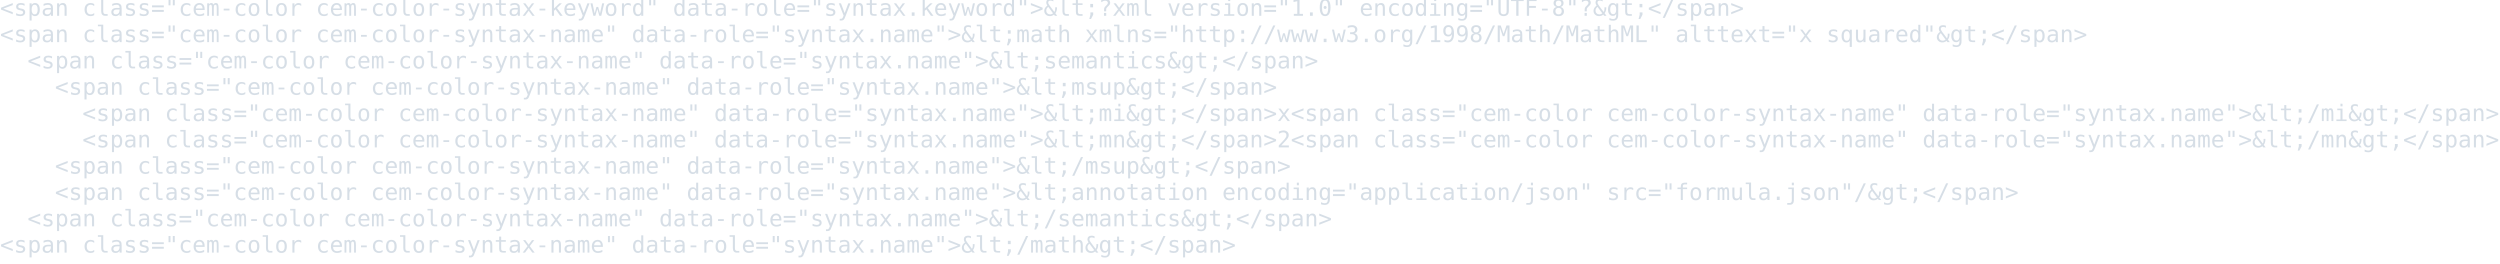
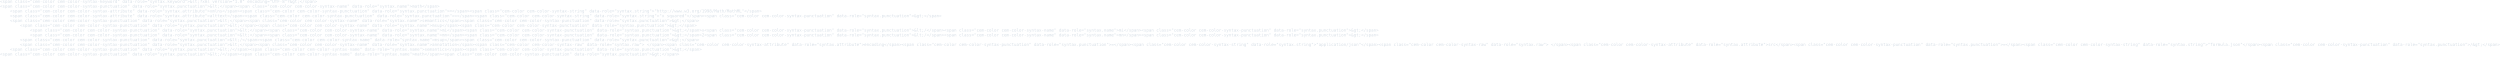
- <svg xmlns="http://www.w3.org/2000/svg" role="img" aria-labelledby="title desc" width="1425" height="150" viewBox="0 0 1425 150" xml:space="preserve">
+ <svg xmlns="http://www.w3.org/2000/svg" role="img" aria-labelledby="title desc" width="7835" height="180" viewBox="0 0 7835 180" xml:space="preserve">
  <text x="0" y="0" fill="rgb(214, 222, 230)" font-family="ui-monospace, SFMono-Regular, Menlo, Consolas, monospace" font-size="13px" font-style="normal" font-weight="400" letter-spacing="normal" dominant-baseline="text-before-edge" xml:space="preserve">&lt;span class="cem-color cem-color-syntax-keyword" data-role="syntax.keyword"&gt;&amp;lt;?xml version="1.0" encoding="UTF-8"?&amp;gt;&lt;/span&gt;</text>
-   <text x="0" y="15" fill="rgb(214, 222, 230)" font-family="ui-monospace, SFMono-Regular, Menlo, Consolas, monospace" font-size="13px" font-style="normal" font-weight="400" letter-spacing="normal" dominant-baseline="text-before-edge" xml:space="preserve">&lt;span class="cem-color cem-color-syntax-name" data-role="syntax.name"&gt;&amp;lt;math xmlns="http://www.w3.org/1998/Math/MathML" alttext="x squared"&amp;gt;&lt;/span&gt;</text>
-   <text x="0" y="30" fill="rgb(214, 222, 230)" font-family="ui-monospace, SFMono-Regular, Menlo, Consolas, monospace" font-size="13px" font-style="normal" font-weight="400" letter-spacing="normal" dominant-baseline="text-before-edge" xml:space="preserve">  &lt;span class="cem-color cem-color-syntax-name" data-role="syntax.name"&gt;&amp;lt;semantics&amp;gt;&lt;/span&gt;</text>
-   <text x="0" y="45" fill="rgb(214, 222, 230)" font-family="ui-monospace, SFMono-Regular, Menlo, Consolas, monospace" font-size="13px" font-style="normal" font-weight="400" letter-spacing="normal" dominant-baseline="text-before-edge" xml:space="preserve">    &lt;span class="cem-color cem-color-syntax-name" data-role="syntax.name"&gt;&amp;lt;msup&amp;gt;&lt;/span&gt;</text>
-   <text x="0" y="60" fill="rgb(214, 222, 230)" font-family="ui-monospace, SFMono-Regular, Menlo, Consolas, monospace" font-size="13px" font-style="normal" font-weight="400" letter-spacing="normal" dominant-baseline="text-before-edge" xml:space="preserve">      &lt;span class="cem-color cem-color-syntax-name" data-role="syntax.name"&gt;&amp;lt;mi&amp;gt;&lt;/span&gt;x&lt;span class="cem-color cem-color-syntax-name" data-role="syntax.name"&gt;&amp;lt;/mi&amp;gt;&lt;/span&gt;</text>
-   <text x="0" y="75" fill="rgb(214, 222, 230)" font-family="ui-monospace, SFMono-Regular, Menlo, Consolas, monospace" font-size="13px" font-style="normal" font-weight="400" letter-spacing="normal" dominant-baseline="text-before-edge" xml:space="preserve">      &lt;span class="cem-color cem-color-syntax-name" data-role="syntax.name"&gt;&amp;lt;mn&amp;gt;&lt;/span&gt;2&lt;span class="cem-color cem-color-syntax-name" data-role="syntax.name"&gt;&amp;lt;/mn&amp;gt;&lt;/span&gt;</text>
-   <text x="0" y="90" fill="rgb(214, 222, 230)" font-family="ui-monospace, SFMono-Regular, Menlo, Consolas, monospace" font-size="13px" font-style="normal" font-weight="400" letter-spacing="normal" dominant-baseline="text-before-edge" xml:space="preserve">    &lt;span class="cem-color cem-color-syntax-name" data-role="syntax.name"&gt;&amp;lt;/msup&amp;gt;&lt;/span&gt;</text>
-   <text x="0" y="105" fill="rgb(214, 222, 230)" font-family="ui-monospace, SFMono-Regular, Menlo, Consolas, monospace" font-size="13px" font-style="normal" font-weight="400" letter-spacing="normal" dominant-baseline="text-before-edge" xml:space="preserve">    &lt;span class="cem-color cem-color-syntax-name" data-role="syntax.name"&gt;&amp;lt;annotation encoding="application/json" src="formula.json"/&amp;gt;&lt;/span&gt;</text>
-   <text x="0" y="120" fill="rgb(214, 222, 230)" font-family="ui-monospace, SFMono-Regular, Menlo, Consolas, monospace" font-size="13px" font-style="normal" font-weight="400" letter-spacing="normal" dominant-baseline="text-before-edge" xml:space="preserve">  &lt;span class="cem-color cem-color-syntax-name" data-role="syntax.name"&gt;&amp;lt;/semantics&amp;gt;&lt;/span&gt;</text>
-   <text x="0" y="135" fill="rgb(214, 222, 230)" font-family="ui-monospace, SFMono-Regular, Menlo, Consolas, monospace" font-size="13px" font-style="normal" font-weight="400" letter-spacing="normal" dominant-baseline="text-before-edge" xml:space="preserve">&lt;span class="cem-color cem-color-syntax-name" data-role="syntax.name"&gt;&amp;lt;/math&amp;gt;&lt;/span&gt;</text>
+   <text x="0" y="15" fill="rgb(214, 222, 230)" font-family="ui-monospace, SFMono-Regular, Menlo, Consolas, monospace" font-size="13px" font-style="normal" font-weight="400" letter-spacing="normal" dominant-baseline="text-before-edge" xml:space="preserve">&lt;span class="cem-color cem-color-syntax-punctuation" data-role="syntax.punctuation"&gt;&amp;lt;&lt;/span&gt;&lt;span class="cem-color cem-color-syntax-name" data-role="syntax.name"&gt;math&lt;/span&gt;</text>
+   <text x="0" y="30" fill="rgb(214, 222, 230)" font-family="ui-monospace, SFMono-Regular, Menlo, Consolas, monospace" font-size="13px" font-style="normal" font-weight="400" letter-spacing="normal" dominant-baseline="text-before-edge" xml:space="preserve">    &lt;span class="cem-color cem-color-syntax-attribute" data-role="syntax.attribute"&gt;xmlns&lt;/span&gt;&lt;span class="cem-color cem-color-syntax-punctuation" data-role="syntax.punctuation"&gt;=&lt;/span&gt;&lt;span class="cem-color cem-color-syntax-string" data-role="syntax.string"&gt;"http://www.w3.org/1998/Math/MathML"&lt;/span&gt;</text>
+   <text x="0" y="45" fill="rgb(214, 222, 230)" font-family="ui-monospace, SFMono-Regular, Menlo, Consolas, monospace" font-size="13px" font-style="normal" font-weight="400" letter-spacing="normal" dominant-baseline="text-before-edge" xml:space="preserve">    &lt;span class="cem-color cem-color-syntax-attribute" data-role="syntax.attribute"&gt;alttext&lt;/span&gt;&lt;span class="cem-color cem-color-syntax-punctuation" data-role="syntax.punctuation"&gt;=&lt;/span&gt;&lt;span class="cem-color cem-color-syntax-string" data-role="syntax.string"&gt;"x squared"&lt;/span&gt;&lt;span class="cem-color cem-color-syntax-punctuation" data-role="syntax.punctuation"&gt;&amp;gt;&lt;/span&gt;</text>
+   <text x="0" y="60" fill="rgb(214, 222, 230)" font-family="ui-monospace, SFMono-Regular, Menlo, Consolas, monospace" font-size="13px" font-style="normal" font-weight="400" letter-spacing="normal" dominant-baseline="text-before-edge" xml:space="preserve">    &lt;span class="cem-color cem-color-syntax-punctuation" data-role="syntax.punctuation"&gt;&amp;lt;&lt;/span&gt;&lt;span class="cem-color cem-color-syntax-name" data-role="syntax.name"&gt;semantics&lt;/span&gt;&lt;span class="cem-color cem-color-syntax-punctuation" data-role="syntax.punctuation"&gt;&amp;gt;&lt;/span&gt;</text>
+   <text x="0" y="75" fill="rgb(214, 222, 230)" font-family="ui-monospace, SFMono-Regular, Menlo, Consolas, monospace" font-size="13px" font-style="normal" font-weight="400" letter-spacing="normal" dominant-baseline="text-before-edge" xml:space="preserve">        &lt;span class="cem-color cem-color-syntax-punctuation" data-role="syntax.punctuation"&gt;&amp;lt;&lt;/span&gt;&lt;span class="cem-color cem-color-syntax-name" data-role="syntax.name"&gt;msup&lt;/span&gt;&lt;span class="cem-color cem-color-syntax-punctuation" data-role="syntax.punctuation"&gt;&amp;gt;&lt;/span&gt;</text>
+   <text x="0" y="90" fill="rgb(214, 222, 230)" font-family="ui-monospace, SFMono-Regular, Menlo, Consolas, monospace" font-size="13px" font-style="normal" font-weight="400" letter-spacing="normal" dominant-baseline="text-before-edge" xml:space="preserve">            &lt;span class="cem-color cem-color-syntax-punctuation" data-role="syntax.punctuation"&gt;&amp;lt;&lt;/span&gt;&lt;span class="cem-color cem-color-syntax-name" data-role="syntax.name"&gt;mi&lt;/span&gt;&lt;span class="cem-color cem-color-syntax-punctuation" data-role="syntax.punctuation"&gt;&amp;gt;&lt;/span&gt;x&lt;span class="cem-color cem-color-syntax-punctuation" data-role="syntax.punctuation"&gt;&amp;lt;/&lt;/span&gt;&lt;span class="cem-color cem-color-syntax-name" data-role="syntax.name"&gt;mi&lt;/span&gt;&lt;span class="cem-color cem-color-syntax-punctuation" data-role="syntax.punctuation"&gt;&amp;gt;&lt;/span&gt;</text>
+   <text x="0" y="105" fill="rgb(214, 222, 230)" font-family="ui-monospace, SFMono-Regular, Menlo, Consolas, monospace" font-size="13px" font-style="normal" font-weight="400" letter-spacing="normal" dominant-baseline="text-before-edge" xml:space="preserve">            &lt;span class="cem-color cem-color-syntax-punctuation" data-role="syntax.punctuation"&gt;&amp;lt;&lt;/span&gt;&lt;span class="cem-color cem-color-syntax-name" data-role="syntax.name"&gt;mn&lt;/span&gt;&lt;span class="cem-color cem-color-syntax-punctuation" data-role="syntax.punctuation"&gt;&amp;gt;&lt;/span&gt;2&lt;span class="cem-color cem-color-syntax-punctuation" data-role="syntax.punctuation"&gt;&amp;lt;/&lt;/span&gt;&lt;span class="cem-color cem-color-syntax-name" data-role="syntax.name"&gt;mn&lt;/span&gt;&lt;span class="cem-color cem-color-syntax-punctuation" data-role="syntax.punctuation"&gt;&amp;gt;&lt;/span&gt;</text>
+   <text x="0" y="120" fill="rgb(214, 222, 230)" font-family="ui-monospace, SFMono-Regular, Menlo, Consolas, monospace" font-size="13px" font-style="normal" font-weight="400" letter-spacing="normal" dominant-baseline="text-before-edge" xml:space="preserve">        &lt;span class="cem-color cem-color-syntax-punctuation" data-role="syntax.punctuation"&gt;&amp;lt;/&lt;/span&gt;&lt;span class="cem-color cem-color-syntax-name" data-role="syntax.name"&gt;msup&lt;/span&gt;&lt;span class="cem-color cem-color-syntax-punctuation" data-role="syntax.punctuation"&gt;&amp;gt;&lt;/span&gt;</text>
+   <text x="0" y="135" fill="rgb(214, 222, 230)" font-family="ui-monospace, SFMono-Regular, Menlo, Consolas, monospace" font-size="13px" font-style="normal" font-weight="400" letter-spacing="normal" dominant-baseline="text-before-edge" xml:space="preserve">        &lt;span class="cem-color cem-color-syntax-punctuation" data-role="syntax.punctuation"&gt;&amp;lt;&lt;/span&gt;&lt;span class="cem-color cem-color-syntax-name" data-role="syntax.name"&gt;annotation&lt;/span&gt;&lt;span class="cem-color cem-color-syntax-raw" data-role="syntax.raw"&gt; &lt;/span&gt;&lt;span class="cem-color cem-color-syntax-attribute" data-role="syntax.attribute"&gt;encoding&lt;/span&gt;&lt;span class="cem-color cem-color-syntax-punctuation" data-role="syntax.punctuation"&gt;=&lt;/span&gt;&lt;span class="cem-color cem-color-syntax-string" data-role="syntax.string"&gt;"application/json"&lt;/span&gt;&lt;span class="cem-color cem-color-syntax-raw" data-role="syntax.raw"&gt; &lt;/span&gt;&lt;span class="cem-color cem-color-syntax-attribute" data-role="syntax.attribute"&gt;src&lt;/span&gt;&lt;span class="cem-color cem-color-syntax-punctuation" data-role="syntax.punctuation"&gt;=&lt;/span&gt;&lt;span class="cem-color cem-color-syntax-string" data-role="syntax.string"&gt;"formula.json"&lt;/span&gt;&lt;span class="cem-color cem-color-syntax-punctuation" data-role="syntax.punctuation"&gt;/&amp;gt;&lt;/span&gt;</text>
+   <text x="0" y="150" fill="rgb(214, 222, 230)" font-family="ui-monospace, SFMono-Regular, Menlo, Consolas, monospace" font-size="13px" font-style="normal" font-weight="400" letter-spacing="normal" dominant-baseline="text-before-edge" xml:space="preserve">    &lt;span class="cem-color cem-color-syntax-punctuation" data-role="syntax.punctuation"&gt;&amp;lt;/&lt;/span&gt;&lt;span class="cem-color cem-color-syntax-name" data-role="syntax.name"&gt;semantics&lt;/span&gt;&lt;span class="cem-color cem-color-syntax-punctuation" data-role="syntax.punctuation"&gt;&amp;gt;&lt;/span&gt;</text>
+   <text x="0" y="165" fill="rgb(214, 222, 230)" font-family="ui-monospace, SFMono-Regular, Menlo, Consolas, monospace" font-size="13px" font-style="normal" font-weight="400" letter-spacing="normal" dominant-baseline="text-before-edge" xml:space="preserve">&lt;span class="cem-color cem-color-syntax-punctuation" data-role="syntax.punctuation"&gt;&amp;lt;/&lt;/span&gt;&lt;span class="cem-color cem-color-syntax-name" data-role="syntax.name"&gt;math&lt;/span&gt;&lt;span class="cem-color cem-color-syntax-punctuation" data-role="syntax.punctuation"&gt;&amp;gt;&lt;/span&gt;</text>
</svg>
